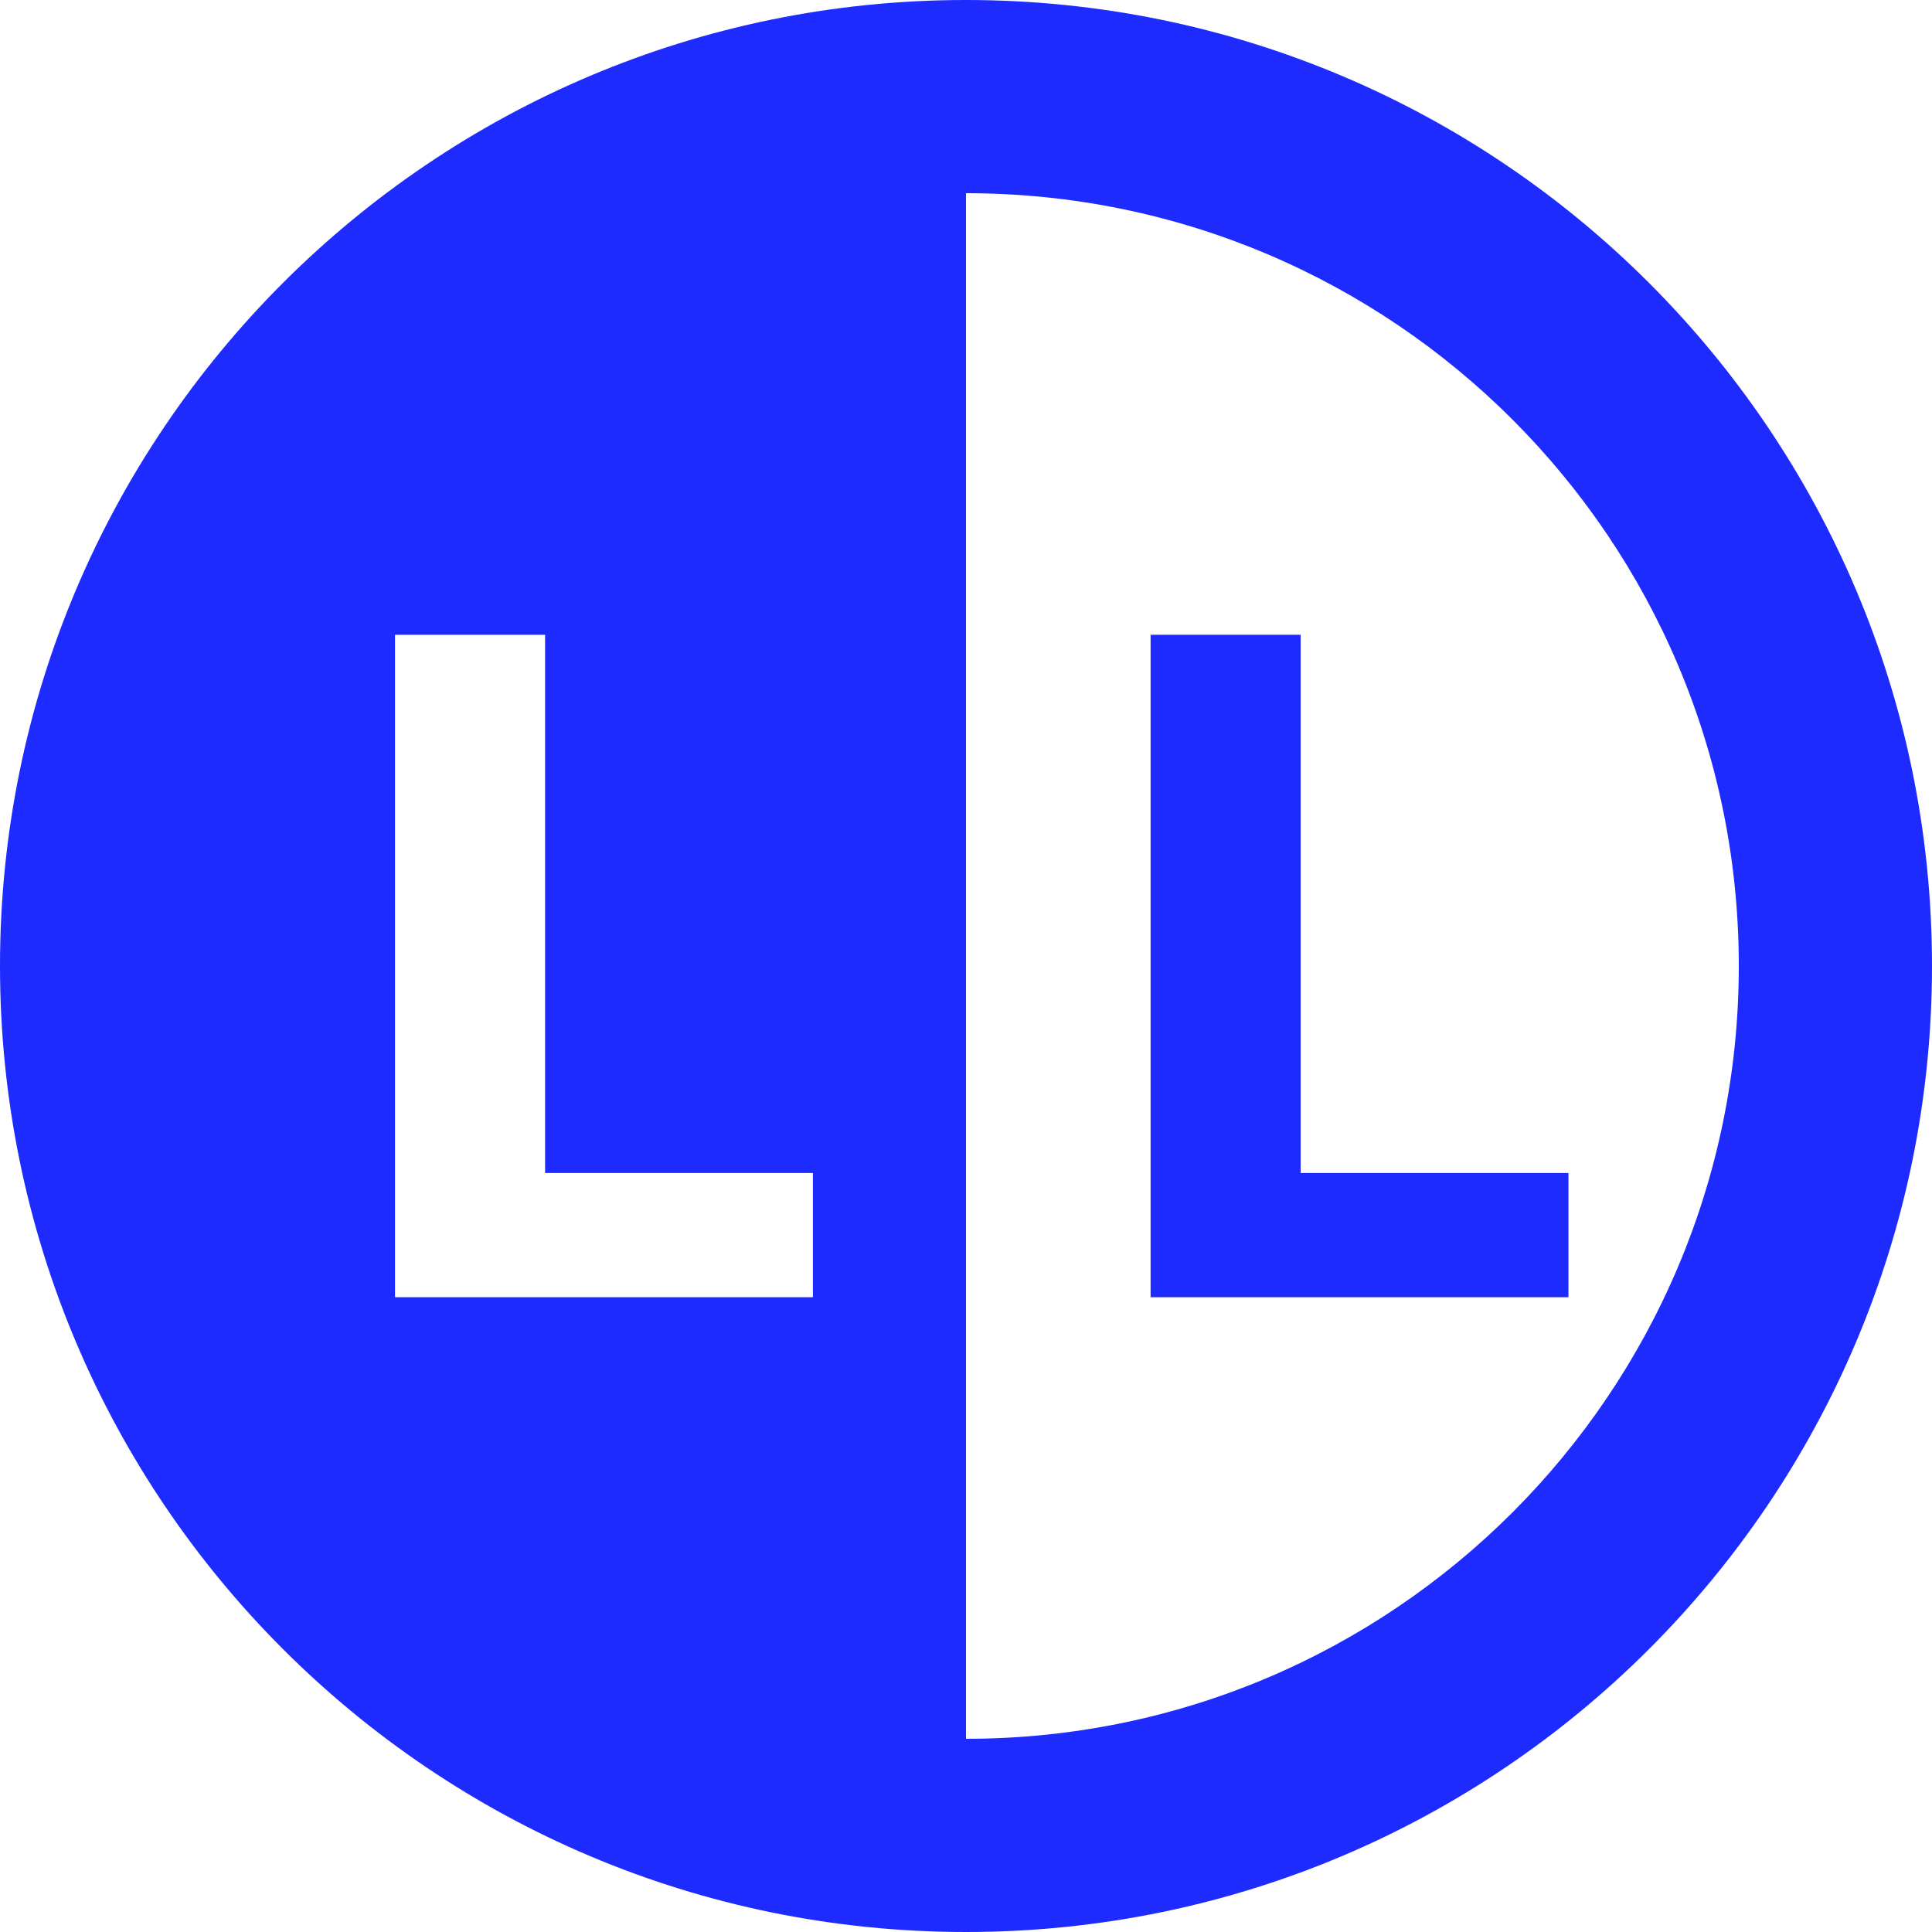
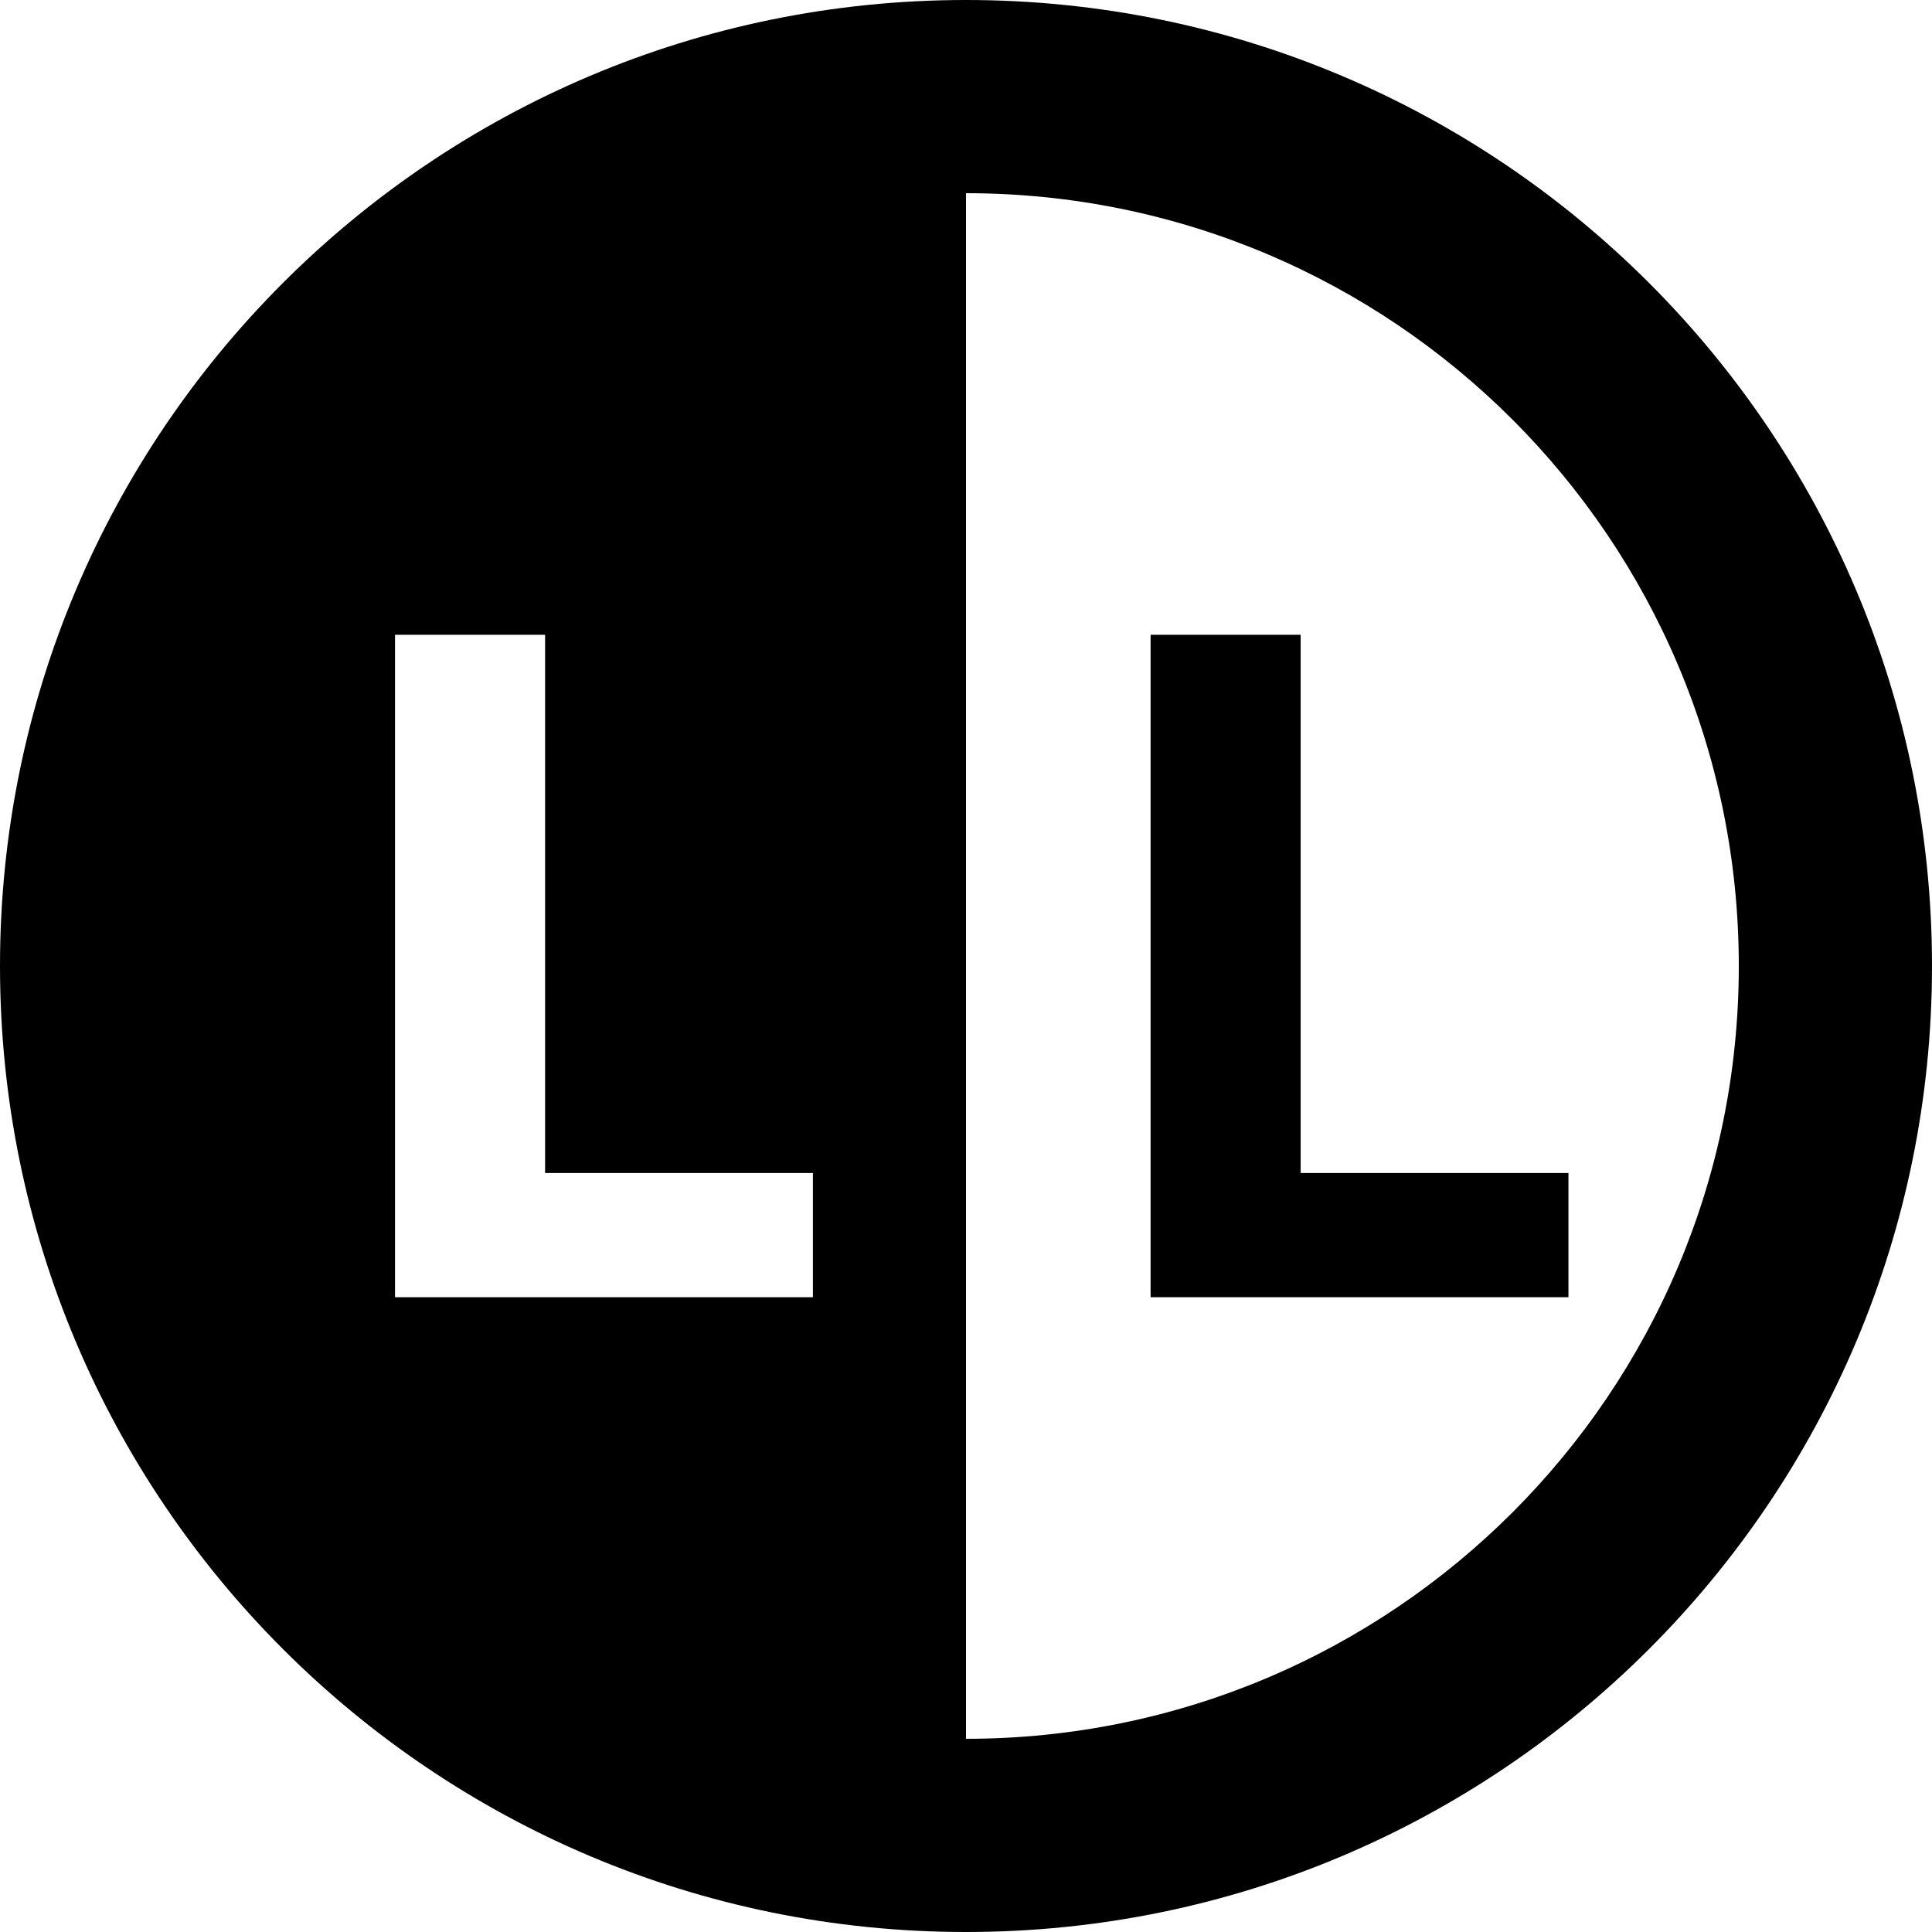
<svg xmlns="http://www.w3.org/2000/svg" width="30" height="30" viewBox="0 0 70 70">
-   <path fill="#1E2BFF" d="M35,70 C15.67,70 0,54.33 0,35 C0,15.67 15.67,0 35,0 C54.33,0 70,15.67 70,35 C70,54.33 54.33,70 35,70 Z M35,7 L35,63 C50.464,63 63,50.464 63,35 C63,19.536 50.464,7 35,7 Z M29.453,42.5 L19.75,42.5 L19.75,23 L14.312,23 L14.312,47 L29.453,47 L29.453,42.5 Z M56.828,42.5 L56.828,47 L41.688,47 L41.688,23 L47.125,23 L47.125,42.5 L56.828,42.5 Z" />
+   <path fill="currentColor" d="M35,70 C15.67,70 0,54.33 0,35 C0,15.67 15.67,0 35,0 C54.33,0 70,15.67 70,35 C70,54.33 54.33,70 35,70 Z M35,7 L35,63 C50.464,63 63,50.464 63,35 C63,19.536 50.464,7 35,7 Z M29.453,42.5 L19.75,42.5 L19.75,23 L14.312,23 L14.312,47 L29.453,47 L29.453,42.5 Z M56.828,42.5 L56.828,47 L41.688,47 L41.688,23 L47.125,23 L47.125,42.5 L56.828,42.5 Z" />
</svg>
